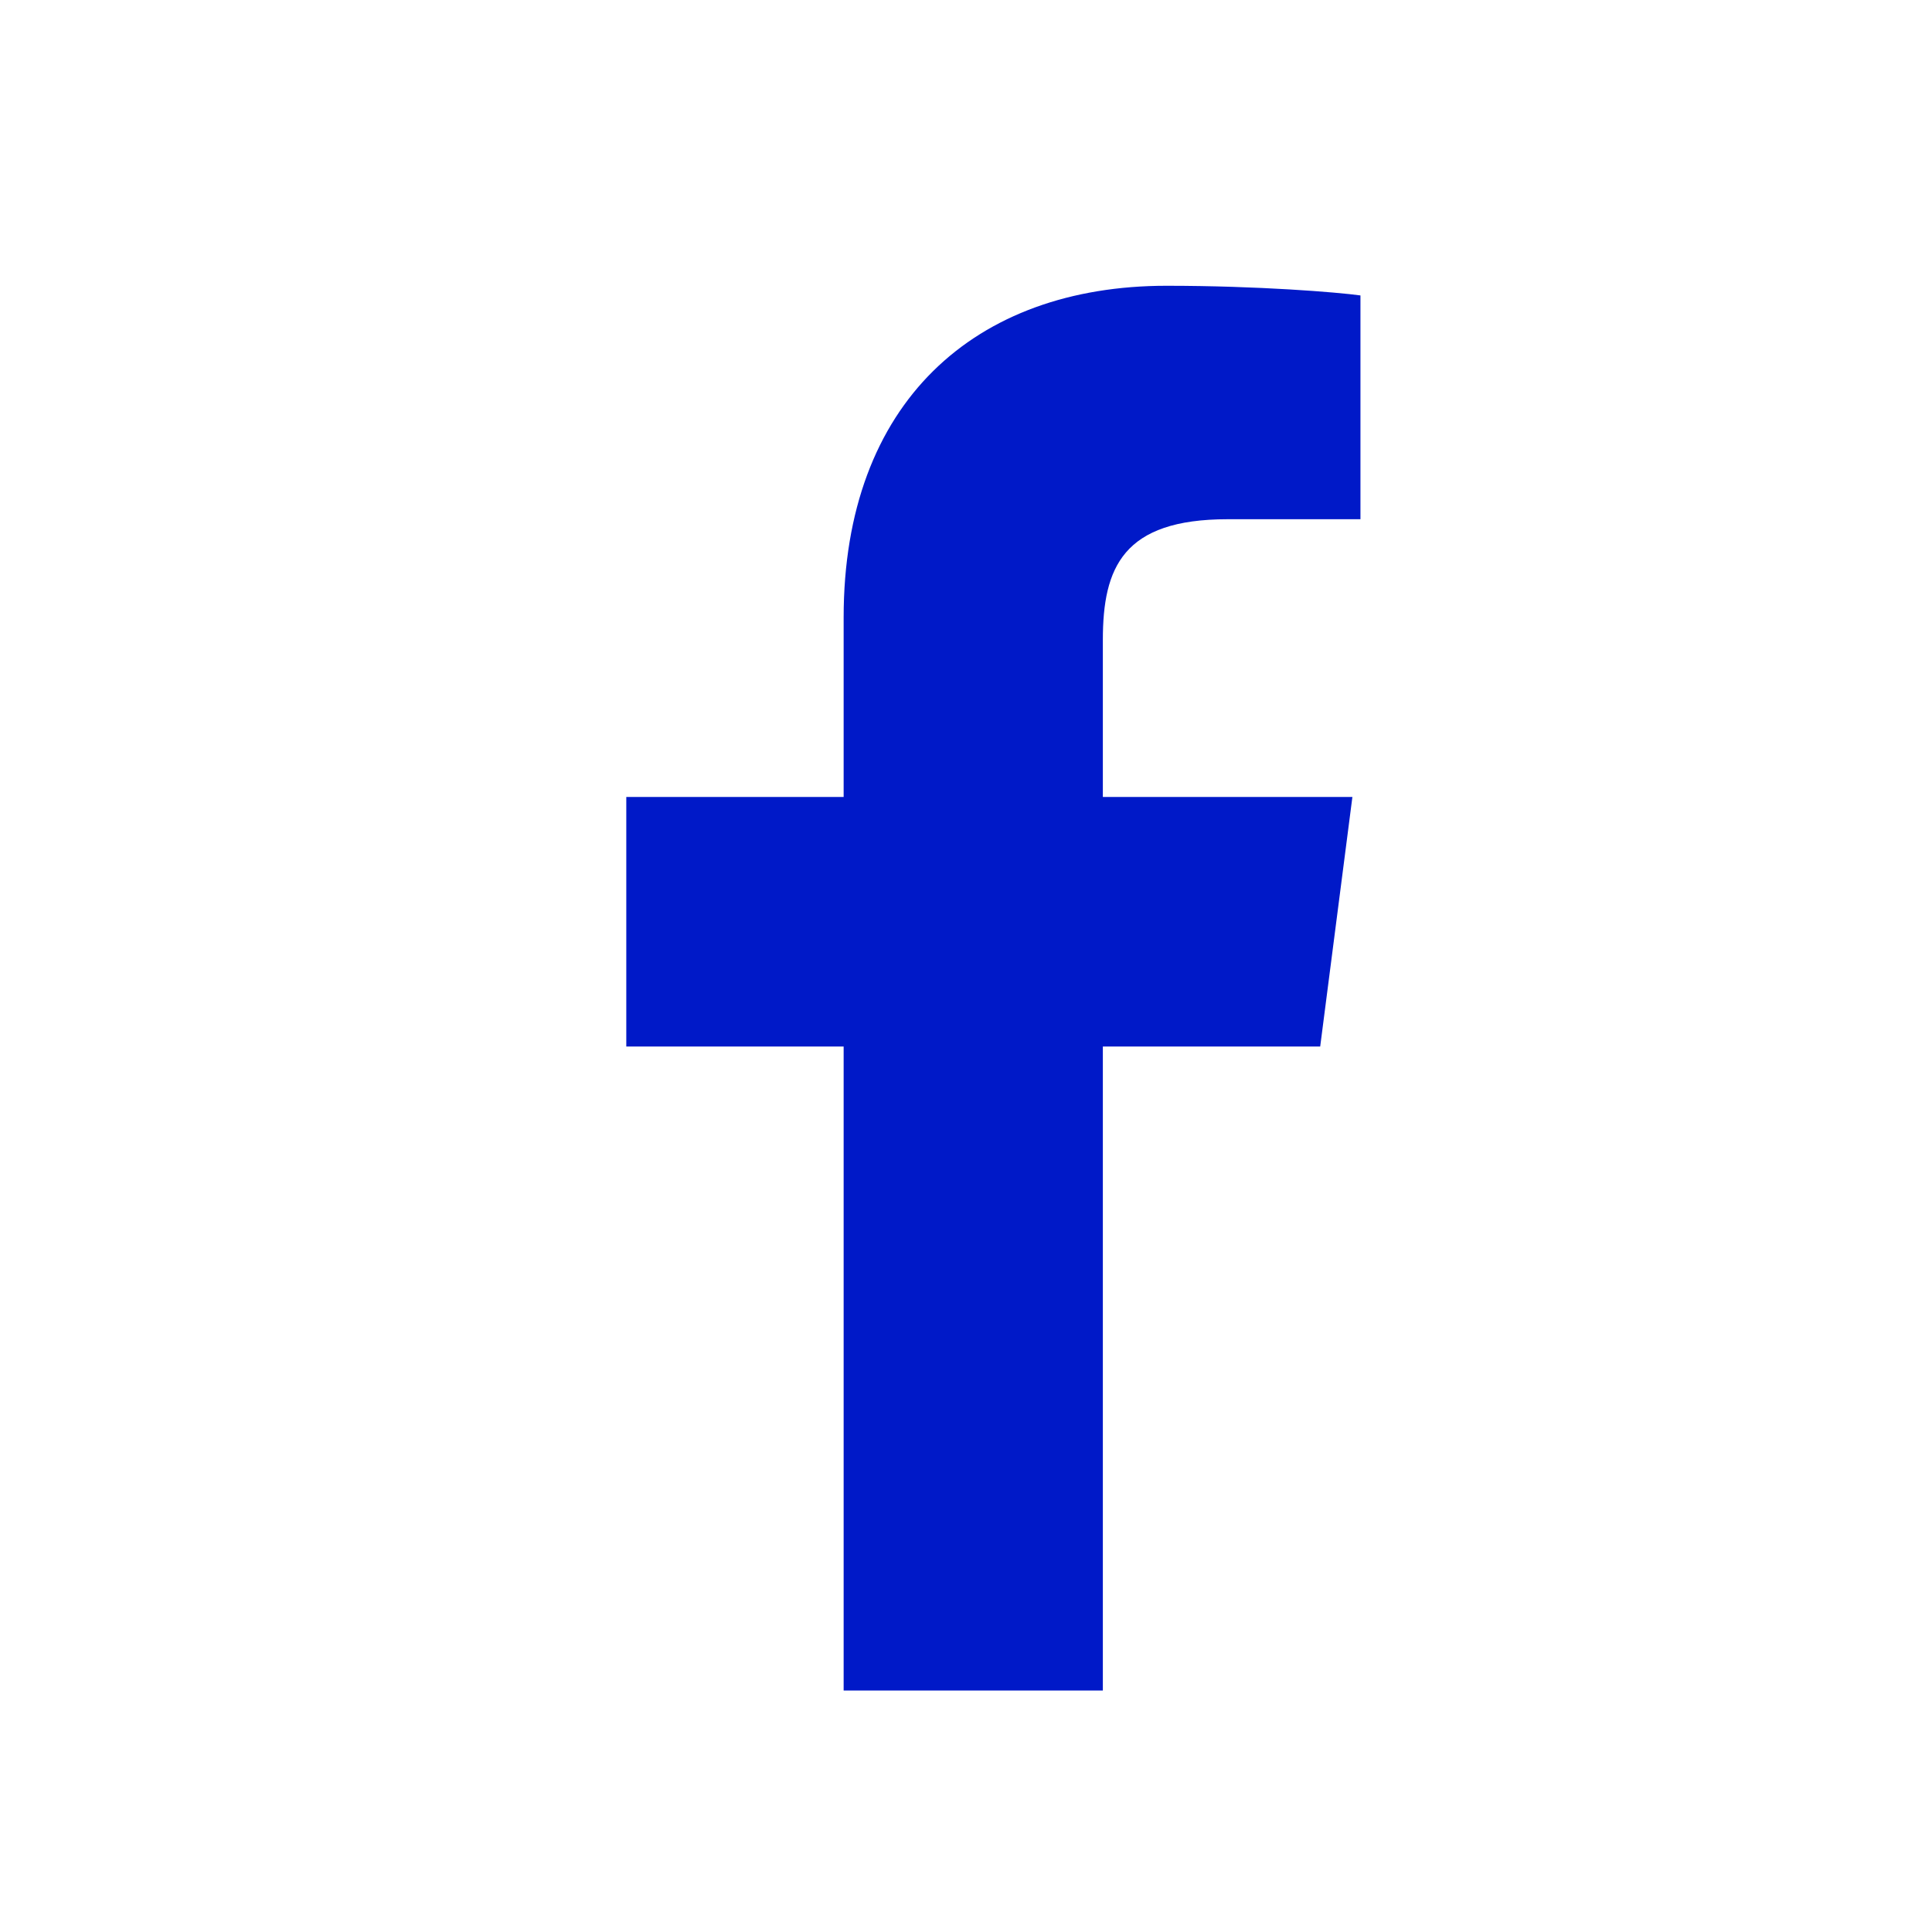
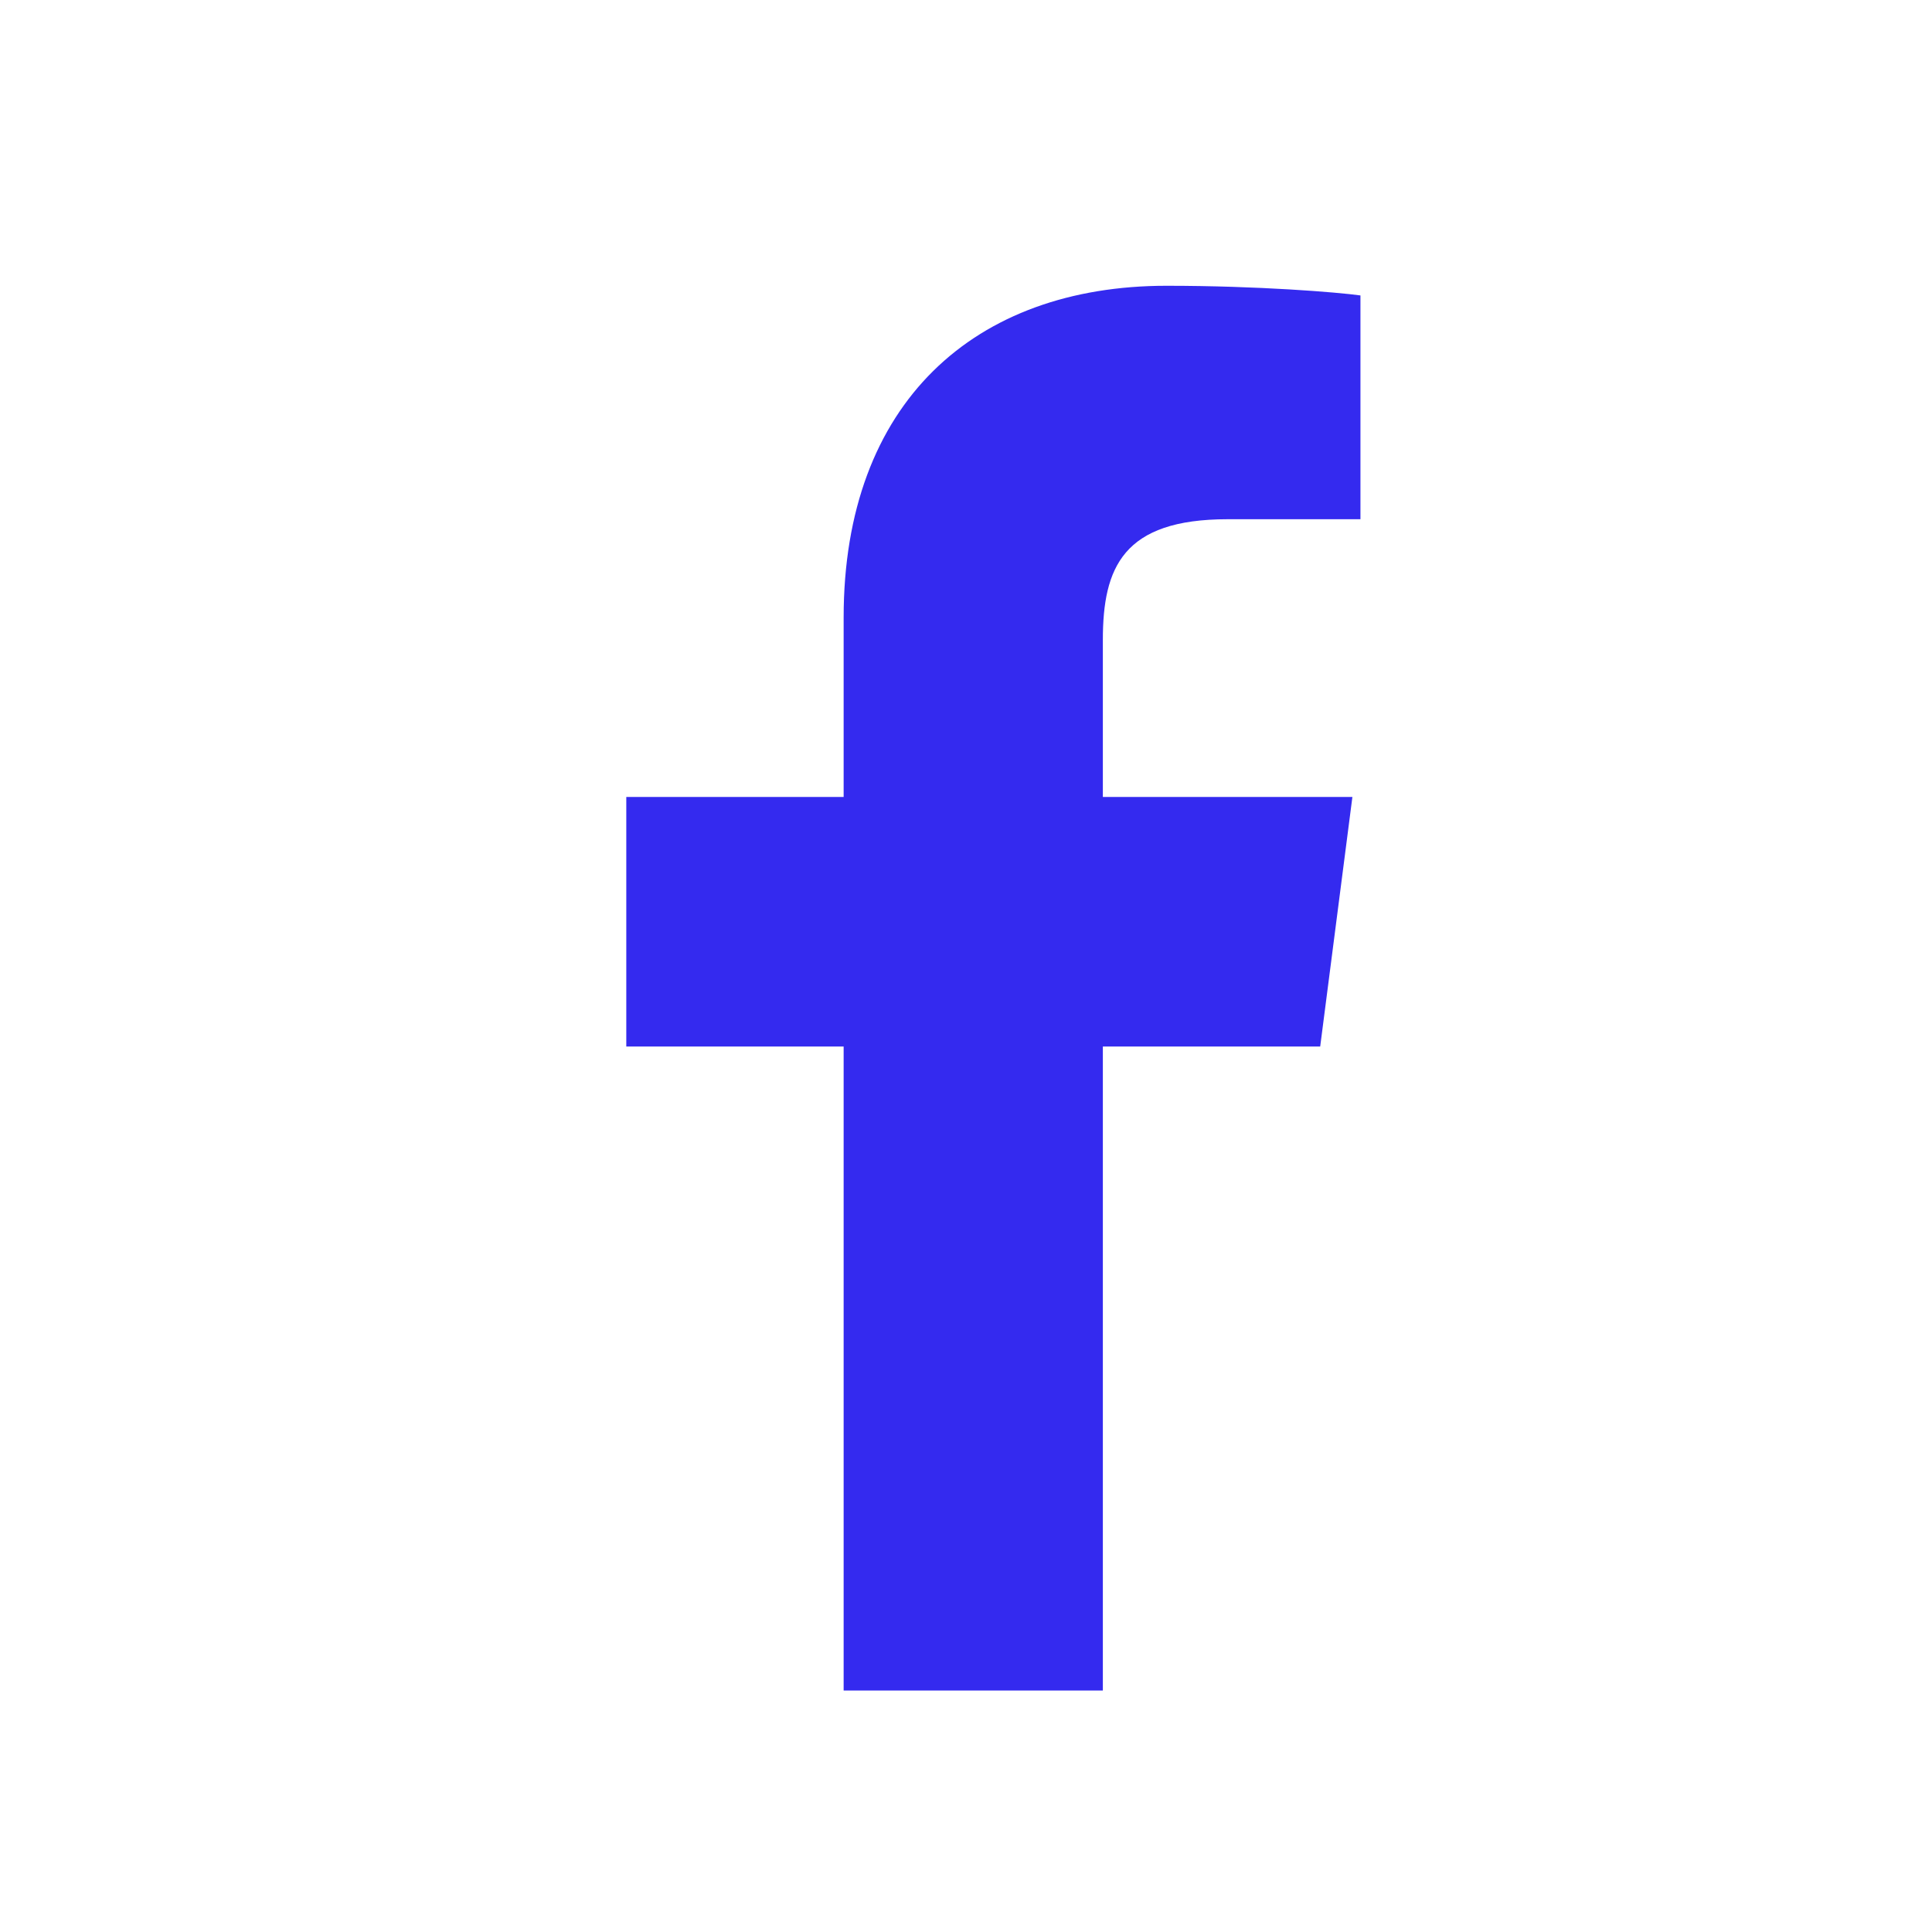
- <svg xmlns="http://www.w3.org/2000/svg" viewBox="0 0 24 24" fill="#0019c8">
+ <svg xmlns="http://www.w3.org/2000/svg" viewBox="0 0 24 24" fill="#342aef">
  <path d="M13.7 21v-8h2.7l.4-3.1h-3.1V7.95c0-.9.25-1.5 1.55-1.5H16.9V3.67c-.29-.04-1.27-.12-2.41-.12-2.38 0-4.01 1.45-4.01 4.12V9.9H7.78V13h2.7v8h3.22Z" />
</svg>
